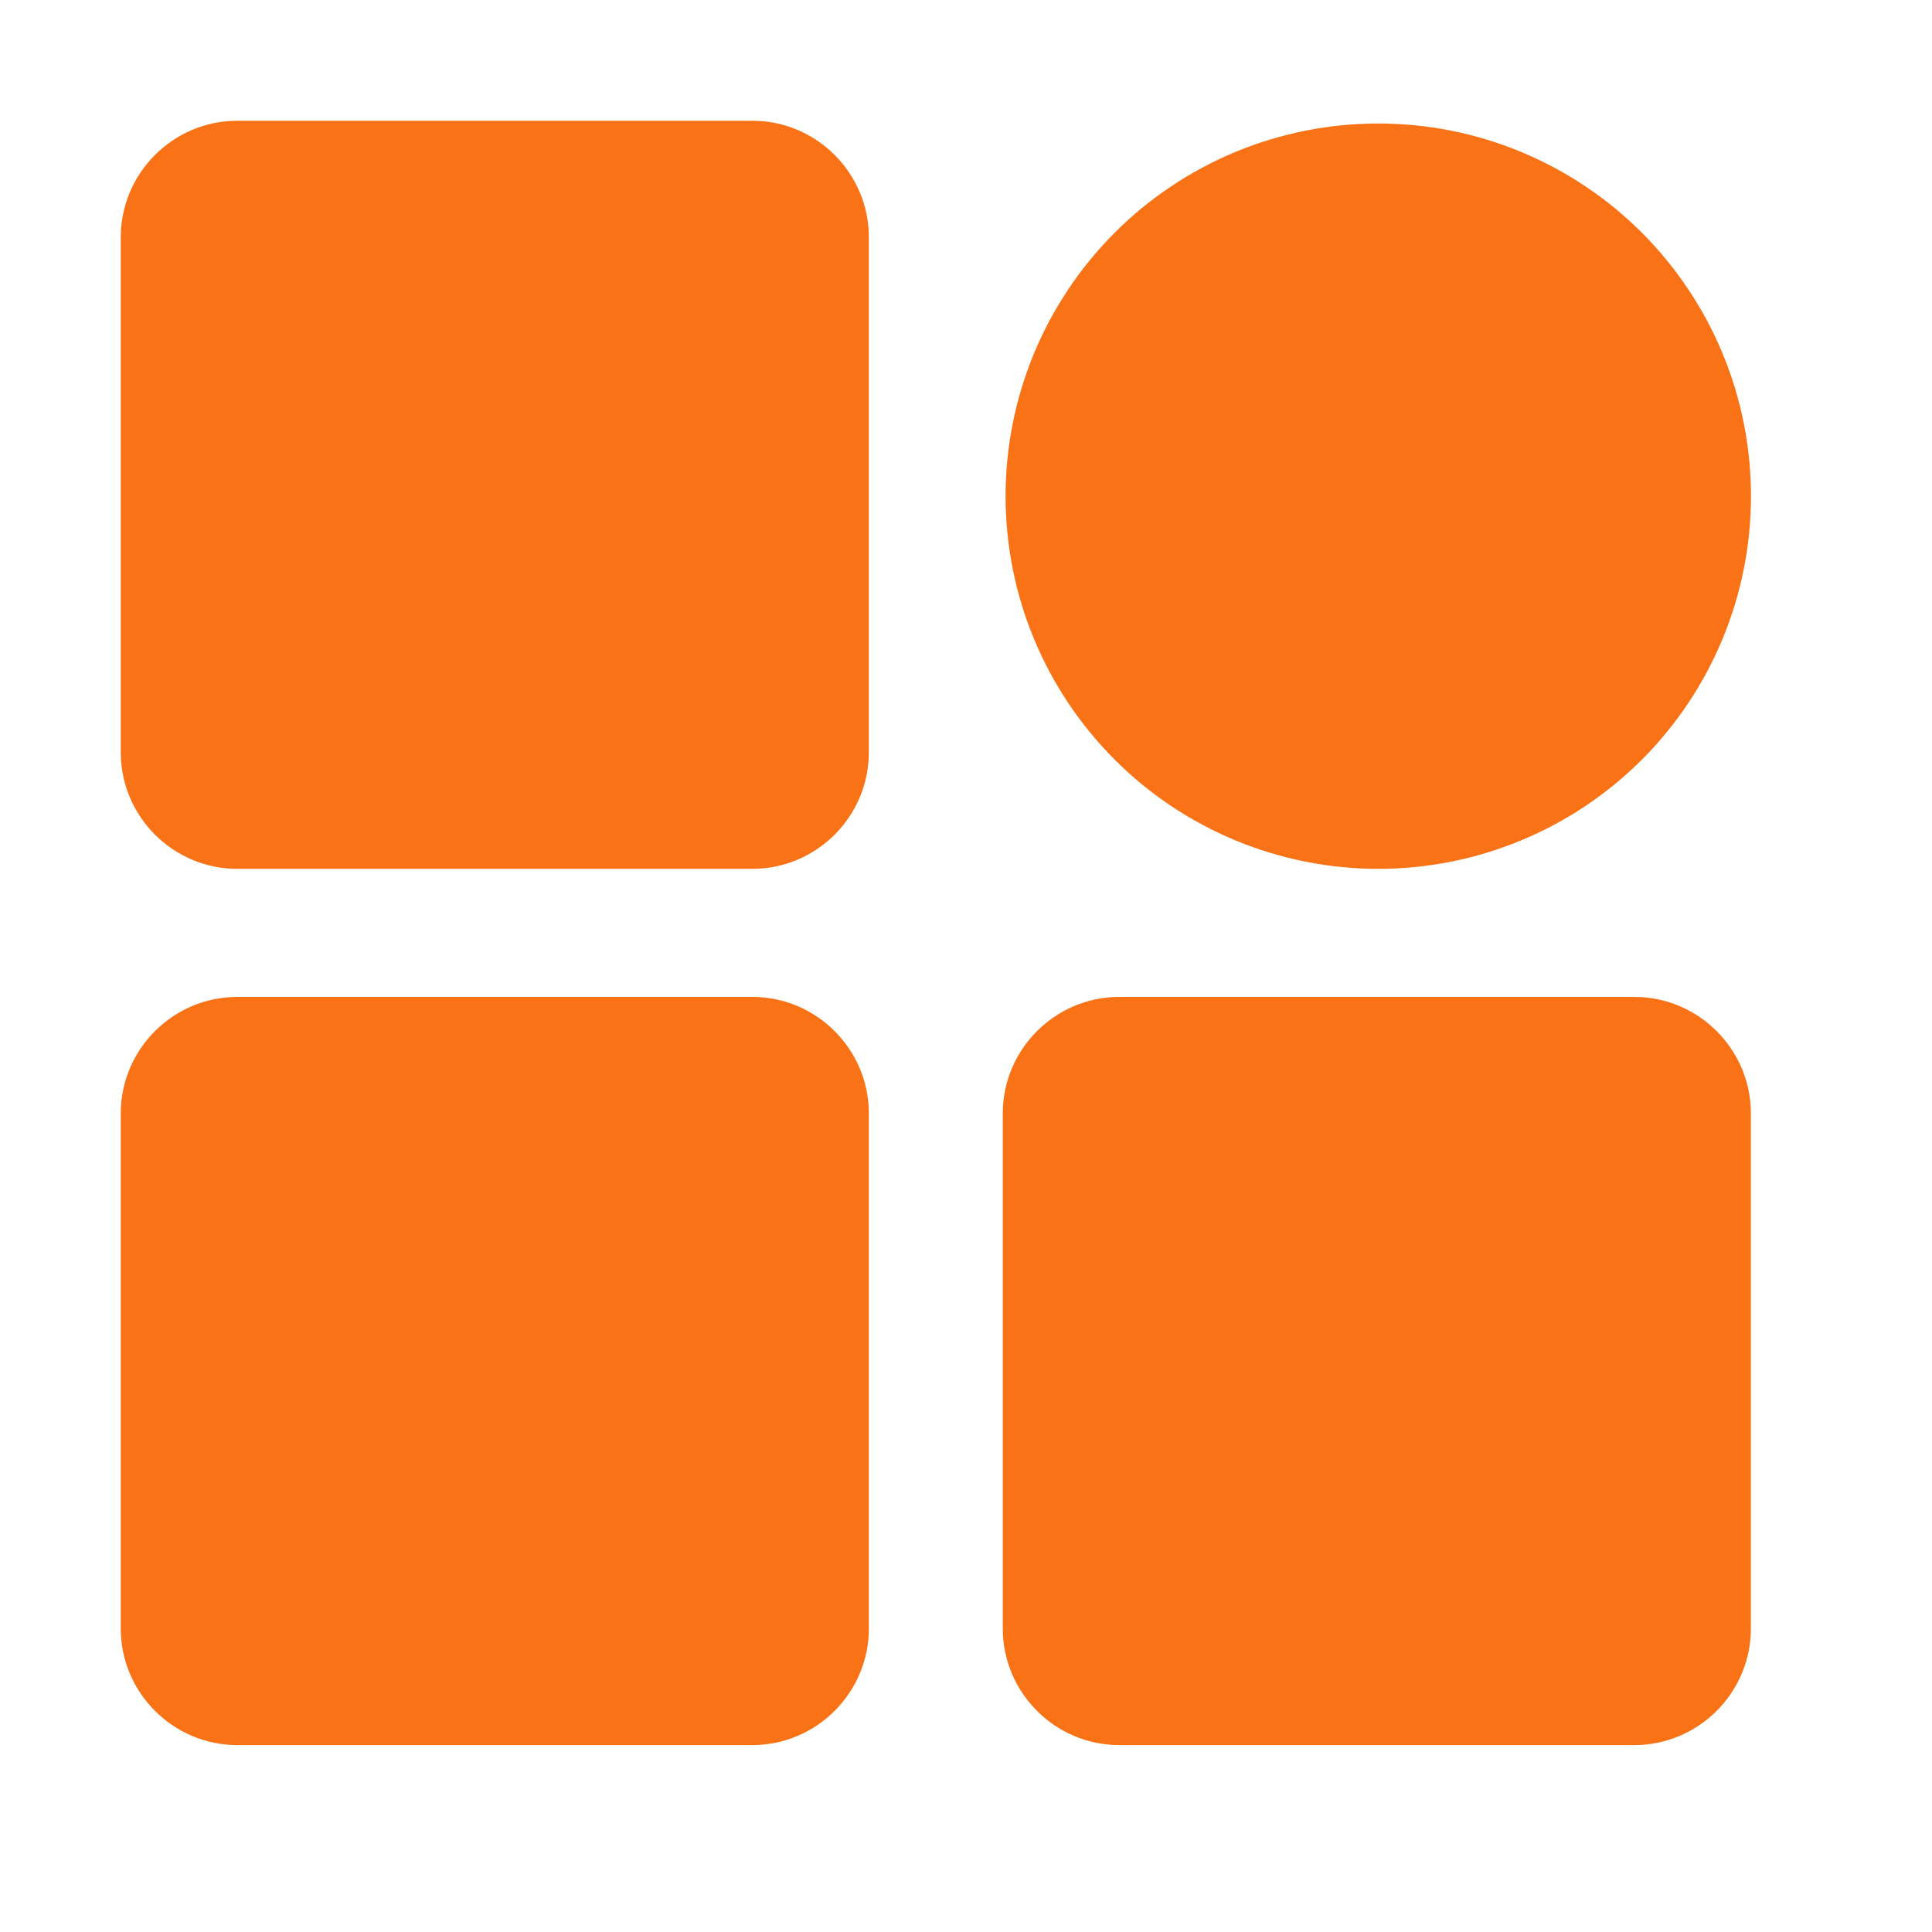
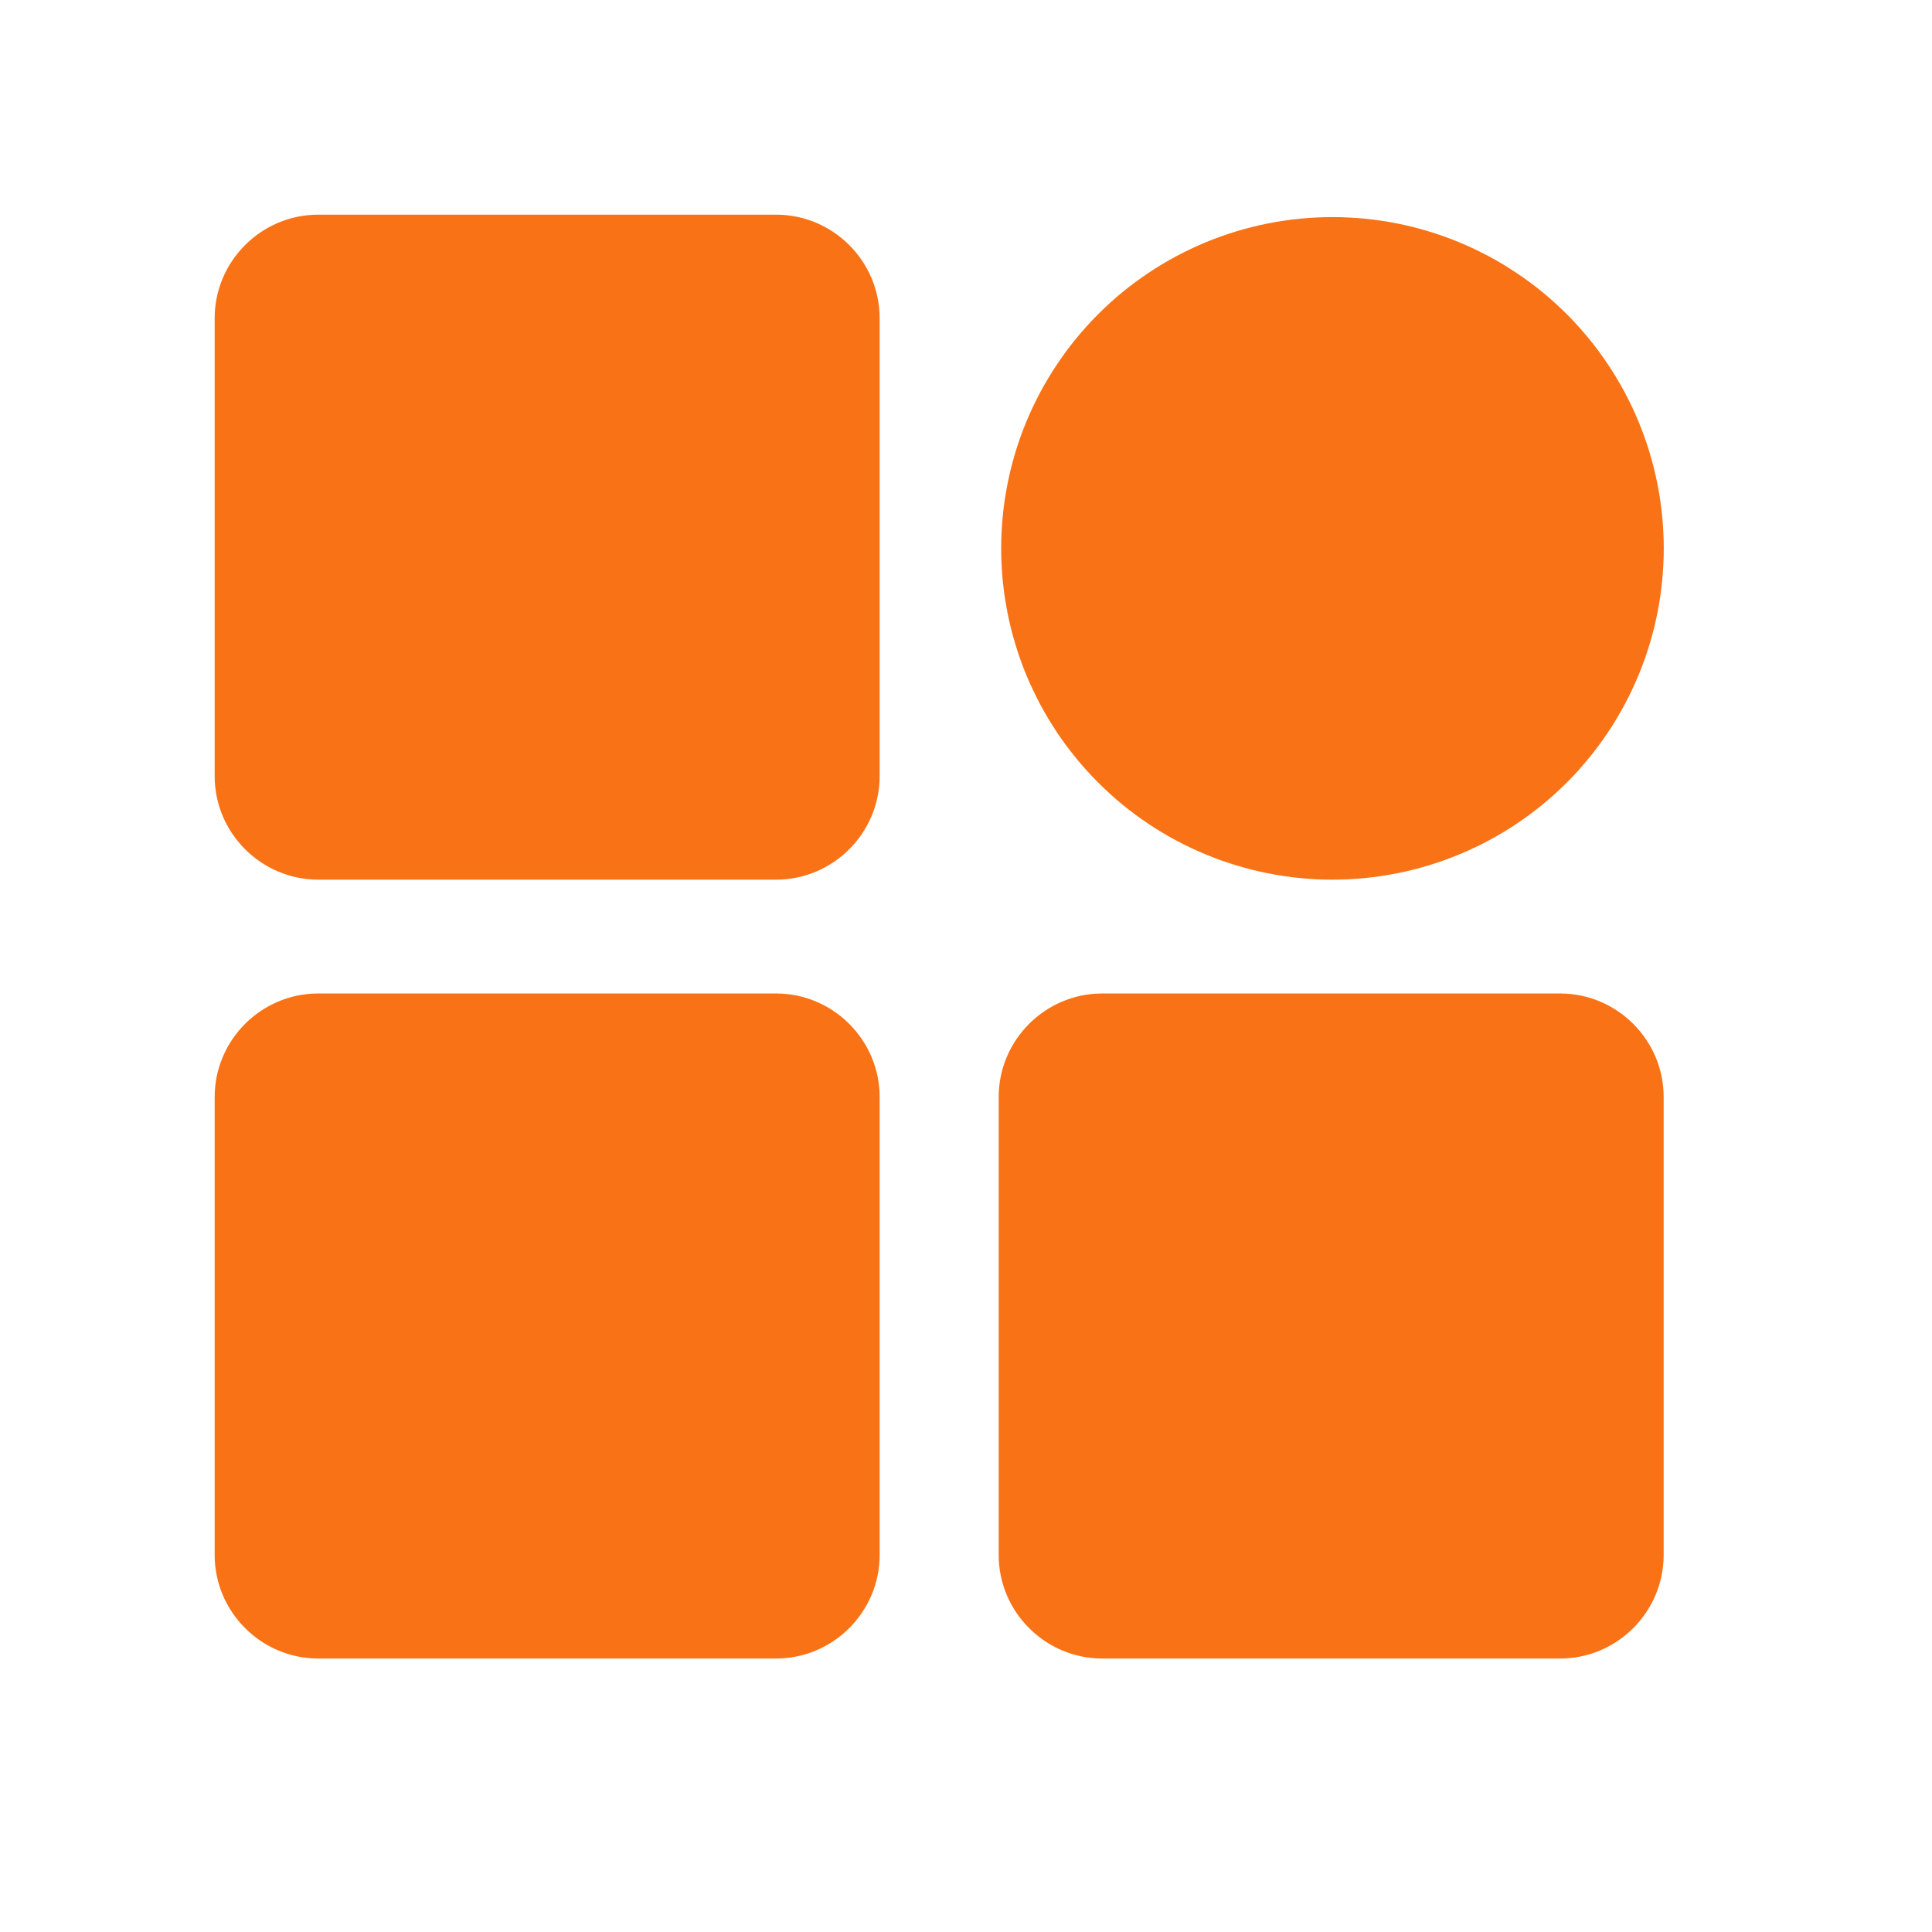
- <svg xmlns="http://www.w3.org/2000/svg" fill="none" version="1.1" width="32" height="32" viewBox="0 0 32 32">
+ <svg xmlns="http://www.w3.org/2000/svg" fill="none" version="1.1" width="32" height="32" viewBox="-2 -2 36 36">
  <defs>
    <clipPath id="master_svg0_6_58">
      <rect x="0" y="0" width="32" height="32" rx="0" />
    </clipPath>
  </defs>
  <g clip-path="url(#master_svg0_6_58)">
    <path d="M12.462,14.391L3.929,14.391C2.868,14.391,2,13.523,2,12.462L2,3.929C2,2.868,2.868,2,3.929,2L12.462,2C13.523,2,14.391,2.868,14.391,3.929L14.391,12.462C14.391,13.523,13.523,14.391,12.462,14.391ZM12.462,28.904L3.929,28.904C2.868,28.904,2,28.036,2,26.975L2,18.441C2,17.38,2.868,16.512,3.929,16.512L12.462,16.512C13.523,16.512,14.391,17.38,14.391,18.441L14.391,26.975C14.391,28.036,13.523,28.904,12.462,28.904ZM27.071,28.904L18.537,28.904C17.477,28.904,16.609,28.036,16.609,26.975L16.609,18.441C16.609,17.38,17.477,16.512,18.537,16.512L27.071,16.512C28.132,16.512,29,17.38,29,18.441L29,26.975C29,28.036,28.132,28.904,27.071,28.904Z" fill="#F97316" fill-opacity="1" style="mix-blend-mode:passthrough" />
    <path d="M29.002,8.218Q29.002,8.37,28.994,8.521Q28.987,8.672,28.972,8.823Q28.957,8.974,28.935,9.124Q28.913,9.274,28.883,9.422Q28.853,9.571,28.817,9.718Q28.78,9.865,28.736,10.01Q28.692,10.155,28.641,10.298Q28.59,10.44,28.532,10.58Q28.474,10.72,28.409,10.857Q28.344,10.994,28.273,11.128Q28.201,11.262,28.123,11.392Q28.046,11.522,27.961,11.648Q27.877,11.774,27.787,11.895Q27.697,12.017,27.6,12.134Q27.504,12.251,27.403,12.364Q27.301,12.476,27.194,12.583Q27.086,12.69,26.974,12.792Q26.862,12.894,26.745,12.99Q26.628,13.086,26.506,13.176Q26.384,13.267,26.258,13.351Q26.132,13.435,26.002,13.513Q25.872,13.591,25.739,13.662Q25.605,13.734,25.468,13.798Q25.331,13.863,25.191,13.921Q25.051,13.979,24.908,14.03Q24.766,14.081,24.621,14.125Q24.476,14.169,24.329,14.206Q24.182,14.243,24.033,14.272Q23.884,14.302,23.734,14.324Q23.584,14.347,23.434,14.361Q23.283,14.376,23.131,14.384Q22.98,14.391,22.829,14.391Q22.677,14.391,22.526,14.384Q22.374,14.376,22.224,14.361Q22.073,14.347,21.923,14.324Q21.773,14.302,21.624,14.272Q21.476,14.243,21.329,14.206Q21.182,14.169,21.037,14.125Q20.892,14.081,20.749,14.03Q20.606,13.979,20.466,13.921Q20.326,13.863,20.189,13.798Q20.052,13.734,19.919,13.662Q19.785,13.591,19.655,13.513Q19.525,13.435,19.399,13.351Q19.273,13.267,19.151,13.176Q19.03,13.086,18.912,12.99Q18.795,12.894,18.683,12.792Q18.571,12.69,18.464,12.583Q18.356,12.476,18.255,12.364Q18.153,12.251,18.057,12.134Q17.961,12.017,17.87,11.895Q17.78,11.774,17.696,11.648Q17.612,11.522,17.534,11.392Q17.456,11.262,17.384,11.128Q17.313,10.994,17.248,10.857Q17.183,10.72,17.125,10.58Q17.067,10.44,17.016,10.298Q16.965,10.155,16.921,10.01Q16.877,9.865,16.84,9.718Q16.804,9.571,16.774,9.422Q16.745,9.274,16.722,9.124Q16.7,8.974,16.685,8.823Q16.67,8.672,16.663,8.521Q16.655,8.37,16.655,8.218Q16.655,8.067,16.663,7.915Q16.67,7.764,16.685,7.613Q16.7,7.462,16.722,7.312Q16.745,7.163,16.774,7.014Q16.804,6.865,16.84,6.718Q16.877,6.571,16.921,6.426Q16.965,6.281,17.016,6.139Q17.067,5.996,17.125,5.856Q17.183,5.716,17.248,5.579Q17.313,5.442,17.384,5.308Q17.456,5.175,17.534,5.045Q17.612,4.915,17.696,4.789Q17.78,4.663,17.87,4.541Q17.961,4.419,18.057,4.302Q18.153,4.185,18.255,4.073Q18.356,3.96,18.464,3.853Q18.571,3.746,18.683,3.644Q18.795,3.543,18.912,3.446Q19.03,3.35,19.151,3.26Q19.273,3.17,19.399,3.086Q19.525,3.001,19.655,2.923Q19.785,2.846,19.919,2.774Q20.052,2.703,20.189,2.638Q20.326,2.573,20.466,2.515Q20.606,2.457,20.749,2.406Q20.892,2.355,21.037,2.311Q21.182,2.267,21.329,2.23Q21.476,2.193,21.624,2.164Q21.773,2.134,21.923,2.112Q22.073,2.09,22.224,2.075Q22.374,2.06,22.526,2.053Q22.677,2.045,22.829,2.045Q22.98,2.045,23.131,2.053Q23.283,2.06,23.434,2.075Q23.584,2.09,23.734,2.112Q23.884,2.134,24.033,2.164Q24.182,2.193,24.329,2.23Q24.476,2.267,24.621,2.311Q24.766,2.355,24.908,2.406Q25.051,2.457,25.191,2.515Q25.331,2.573,25.468,2.638Q25.605,2.703,25.739,2.774Q25.872,2.846,26.002,2.923Q26.132,3.001,26.258,3.086Q26.384,3.17,26.506,3.26Q26.628,3.35,26.745,3.446Q26.862,3.543,26.974,3.644Q27.086,3.746,27.194,3.853Q27.301,3.96,27.403,4.073Q27.504,4.185,27.6,4.302Q27.697,4.419,27.787,4.541Q27.877,4.663,27.961,4.789Q28.046,4.915,28.123,5.045Q28.201,5.175,28.273,5.308Q28.344,5.442,28.409,5.579Q28.474,5.716,28.532,5.856Q28.59,5.996,28.641,6.139Q28.692,6.281,28.736,6.426Q28.78,6.571,28.817,6.718Q28.853,6.865,28.883,7.014Q28.913,7.163,28.935,7.312Q28.957,7.462,28.972,7.613Q28.987,7.764,28.994,7.915Q29.002,8.067,29.002,8.218Z" fill="#F97316" fill-opacity="1" style="mix-blend-mode:passthrough" />
  </g>
</svg>
